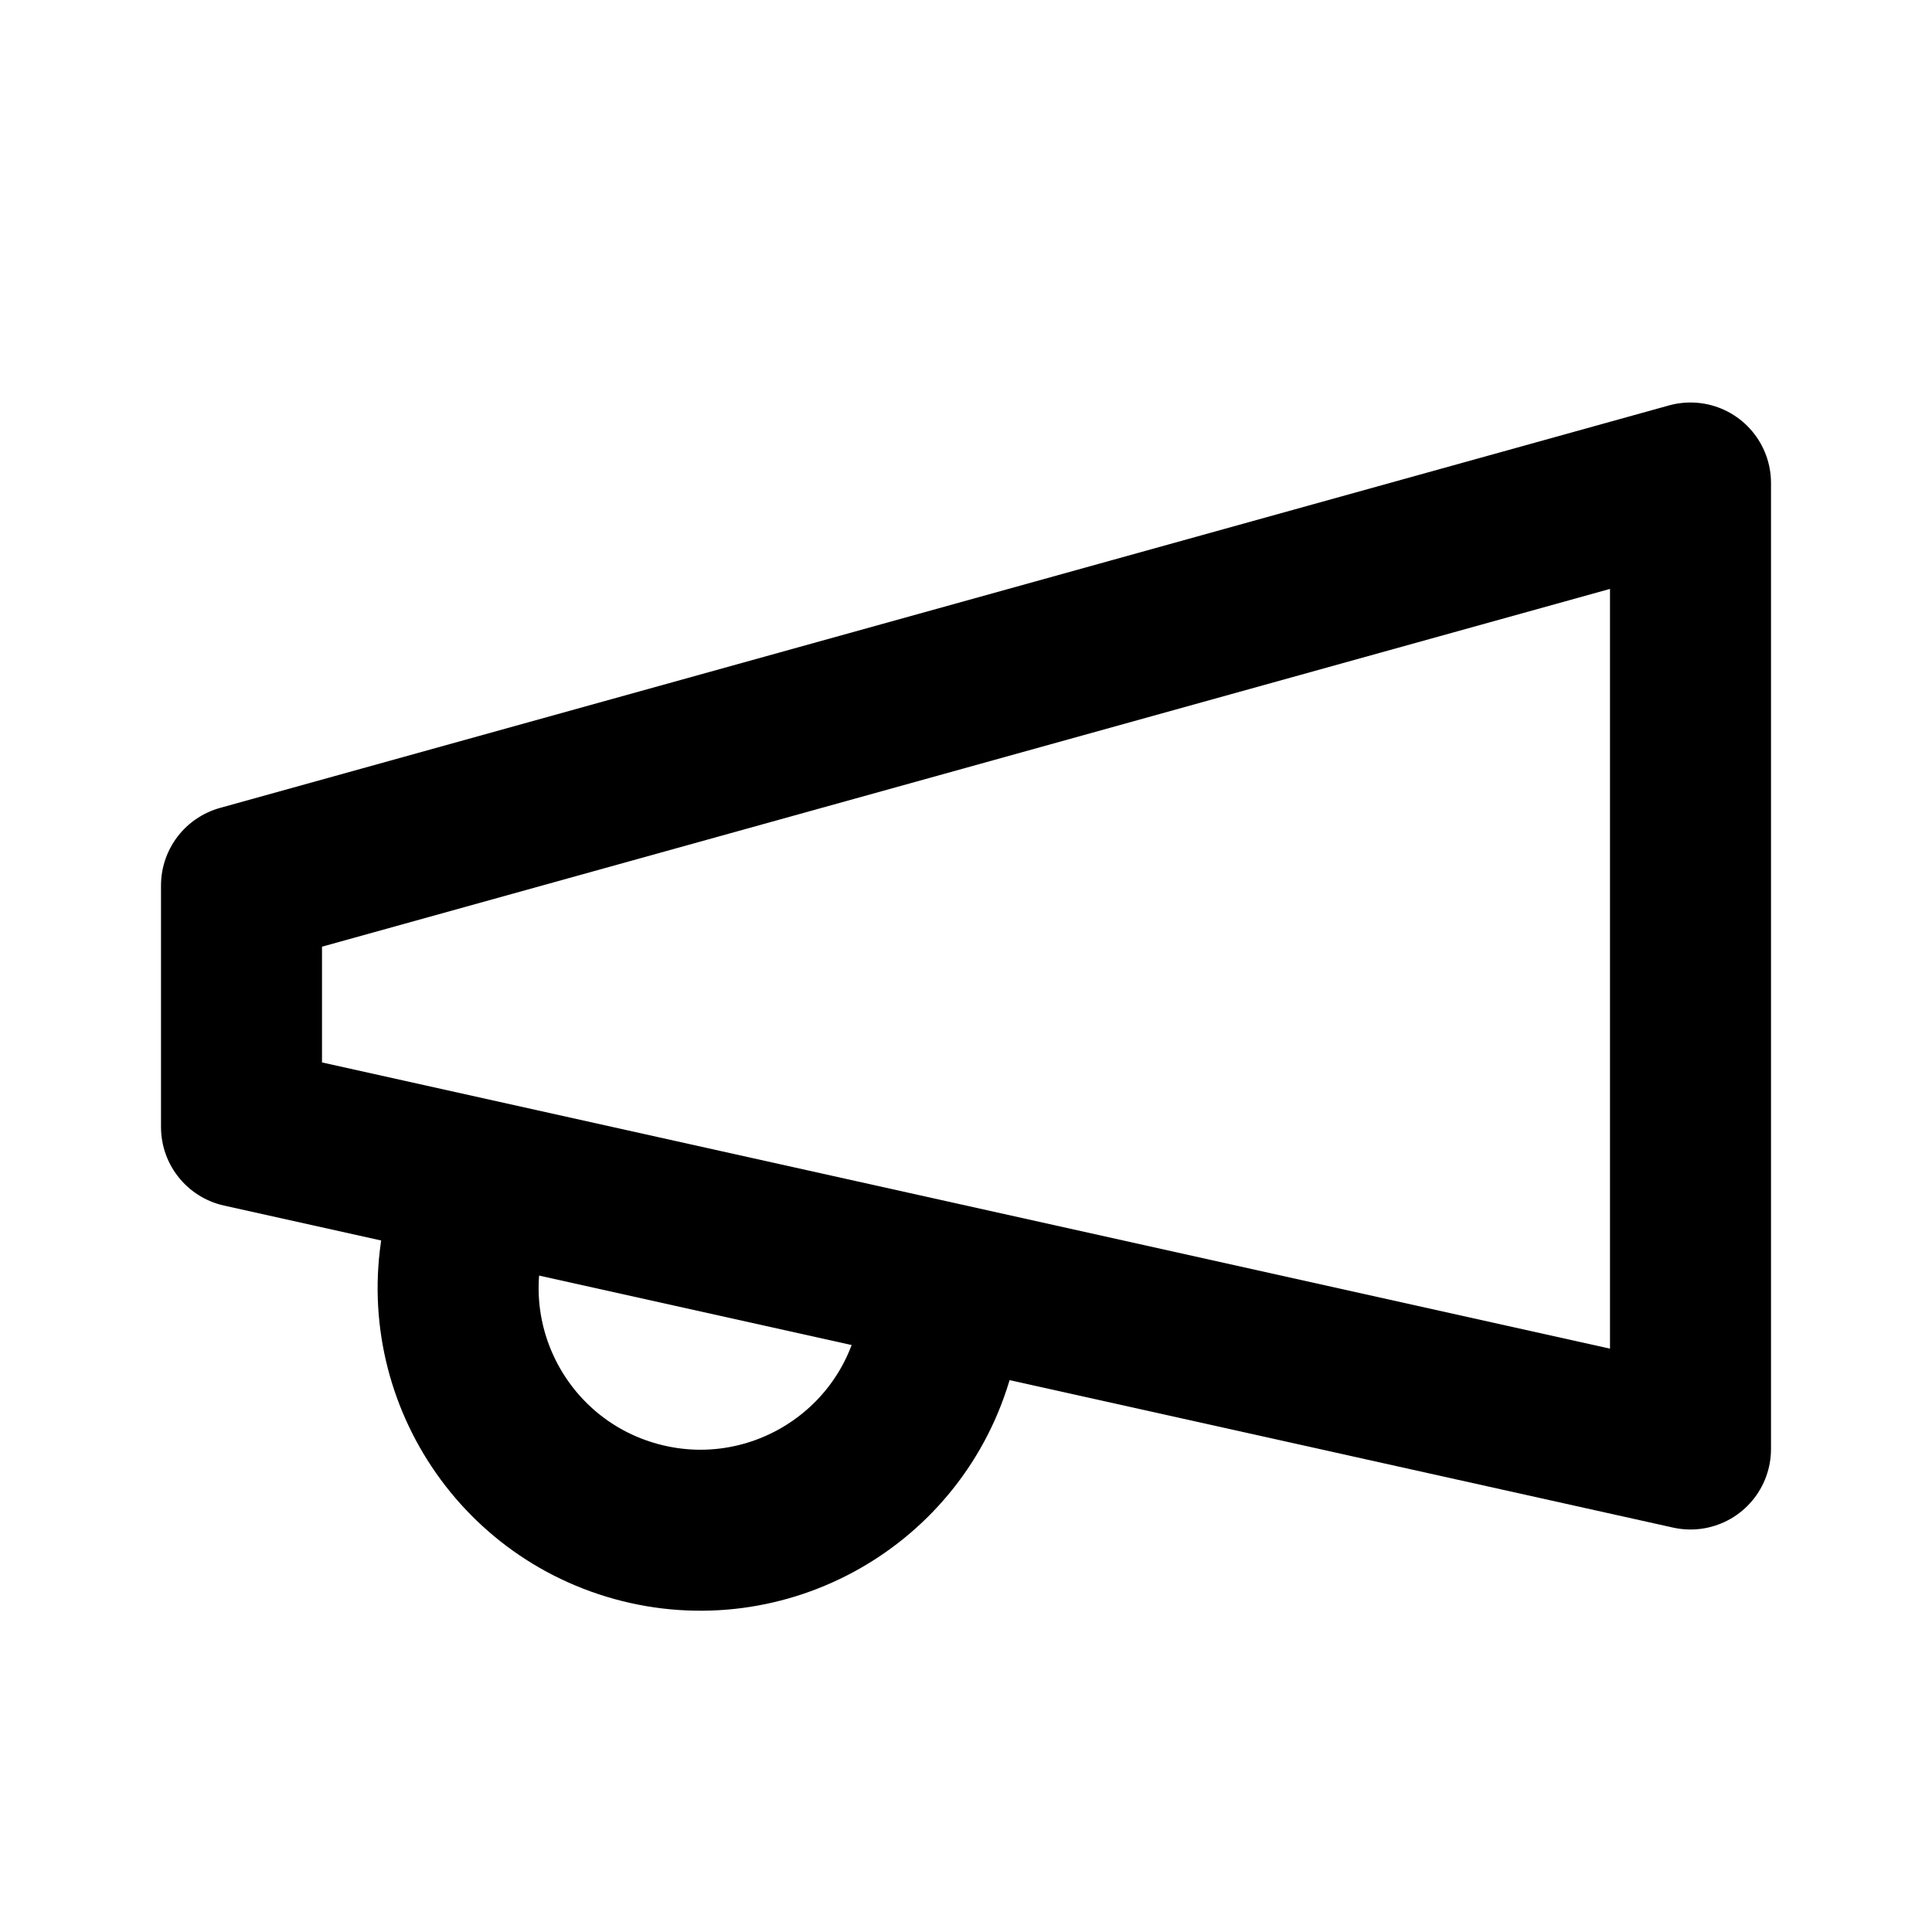
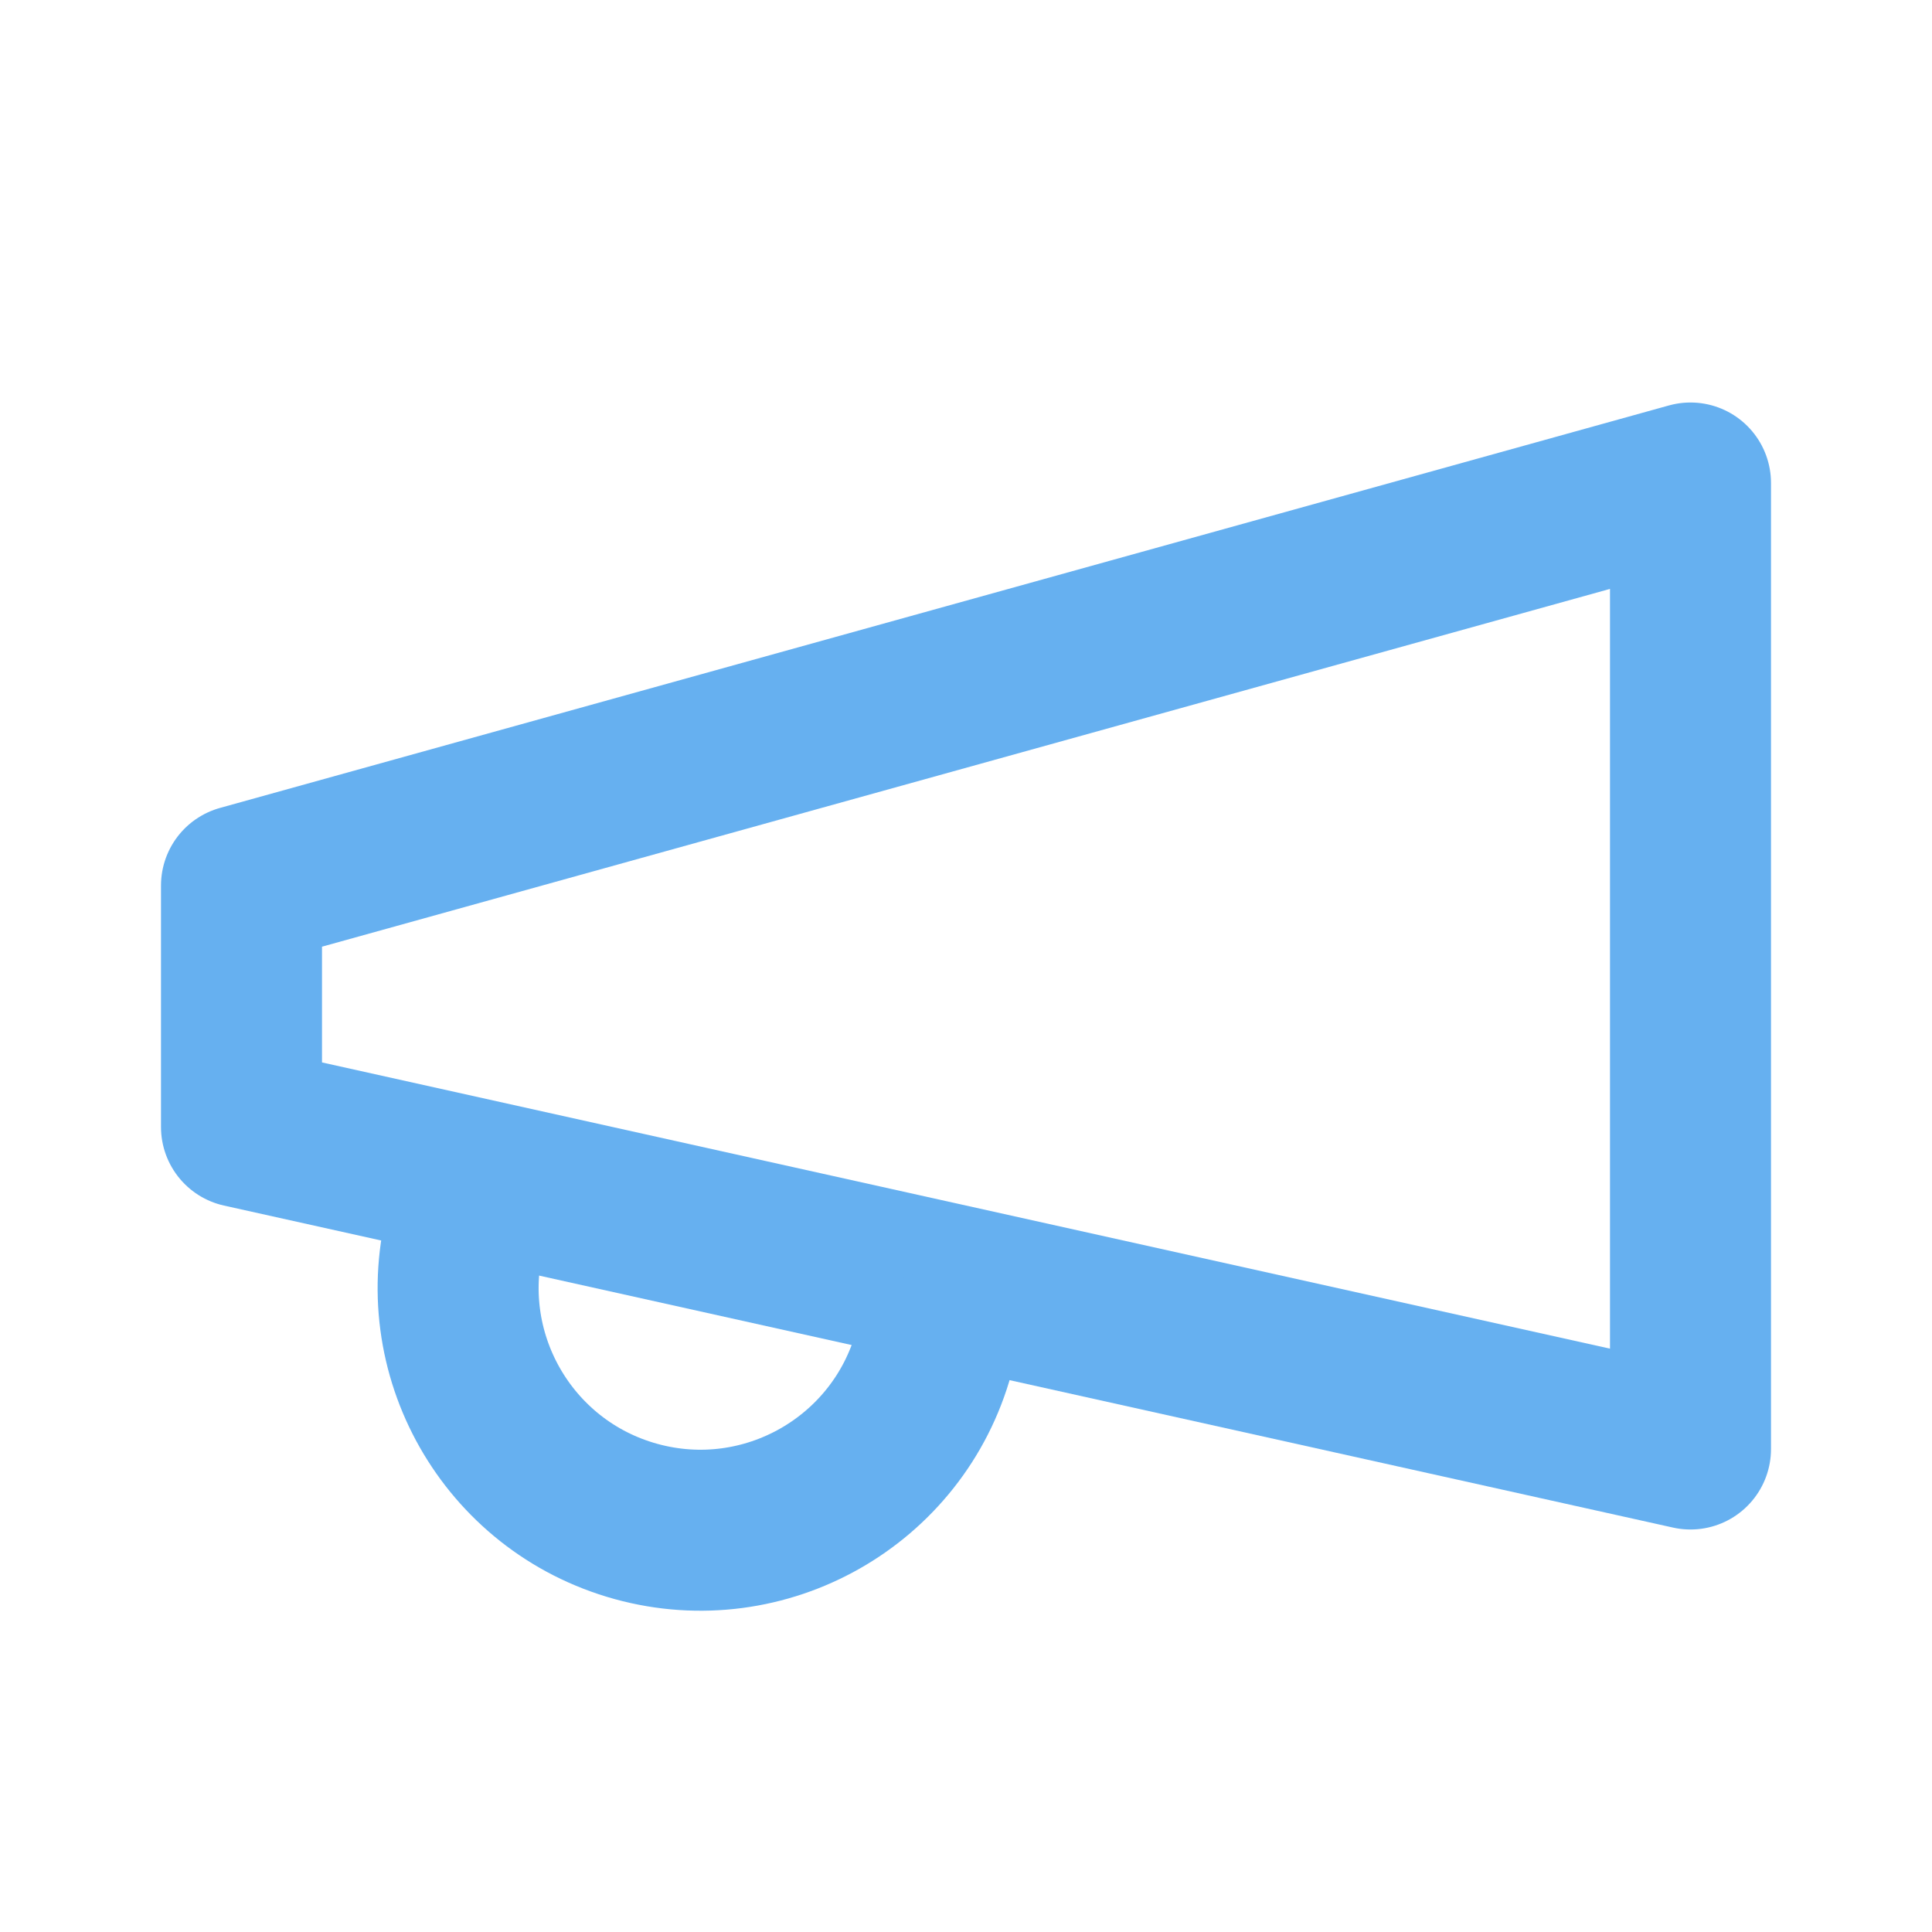
- <svg xmlns="http://www.w3.org/2000/svg" width="24" height="24" viewBox="0 0 24 24" fill="none" stroke="currentColor" stroke-width="2" stroke-linecap="round" stroke-linejoin="round" class="lucide lucide-megaphone">
+ <svg xmlns="http://www.w3.org/2000/svg" width="24" height="24" viewBox="0 0 24 24" fill="none" stroke="#66b0f0" stroke-width="2" stroke-linecap="round" stroke-linejoin="round" class="lucide lucide-megaphone">
  <path d="m3 11 18-5v12L3 14v-3z" />
  <path d="M11.6 16.8a3 3 0 1 1-5.8-1.6" />
</svg>
